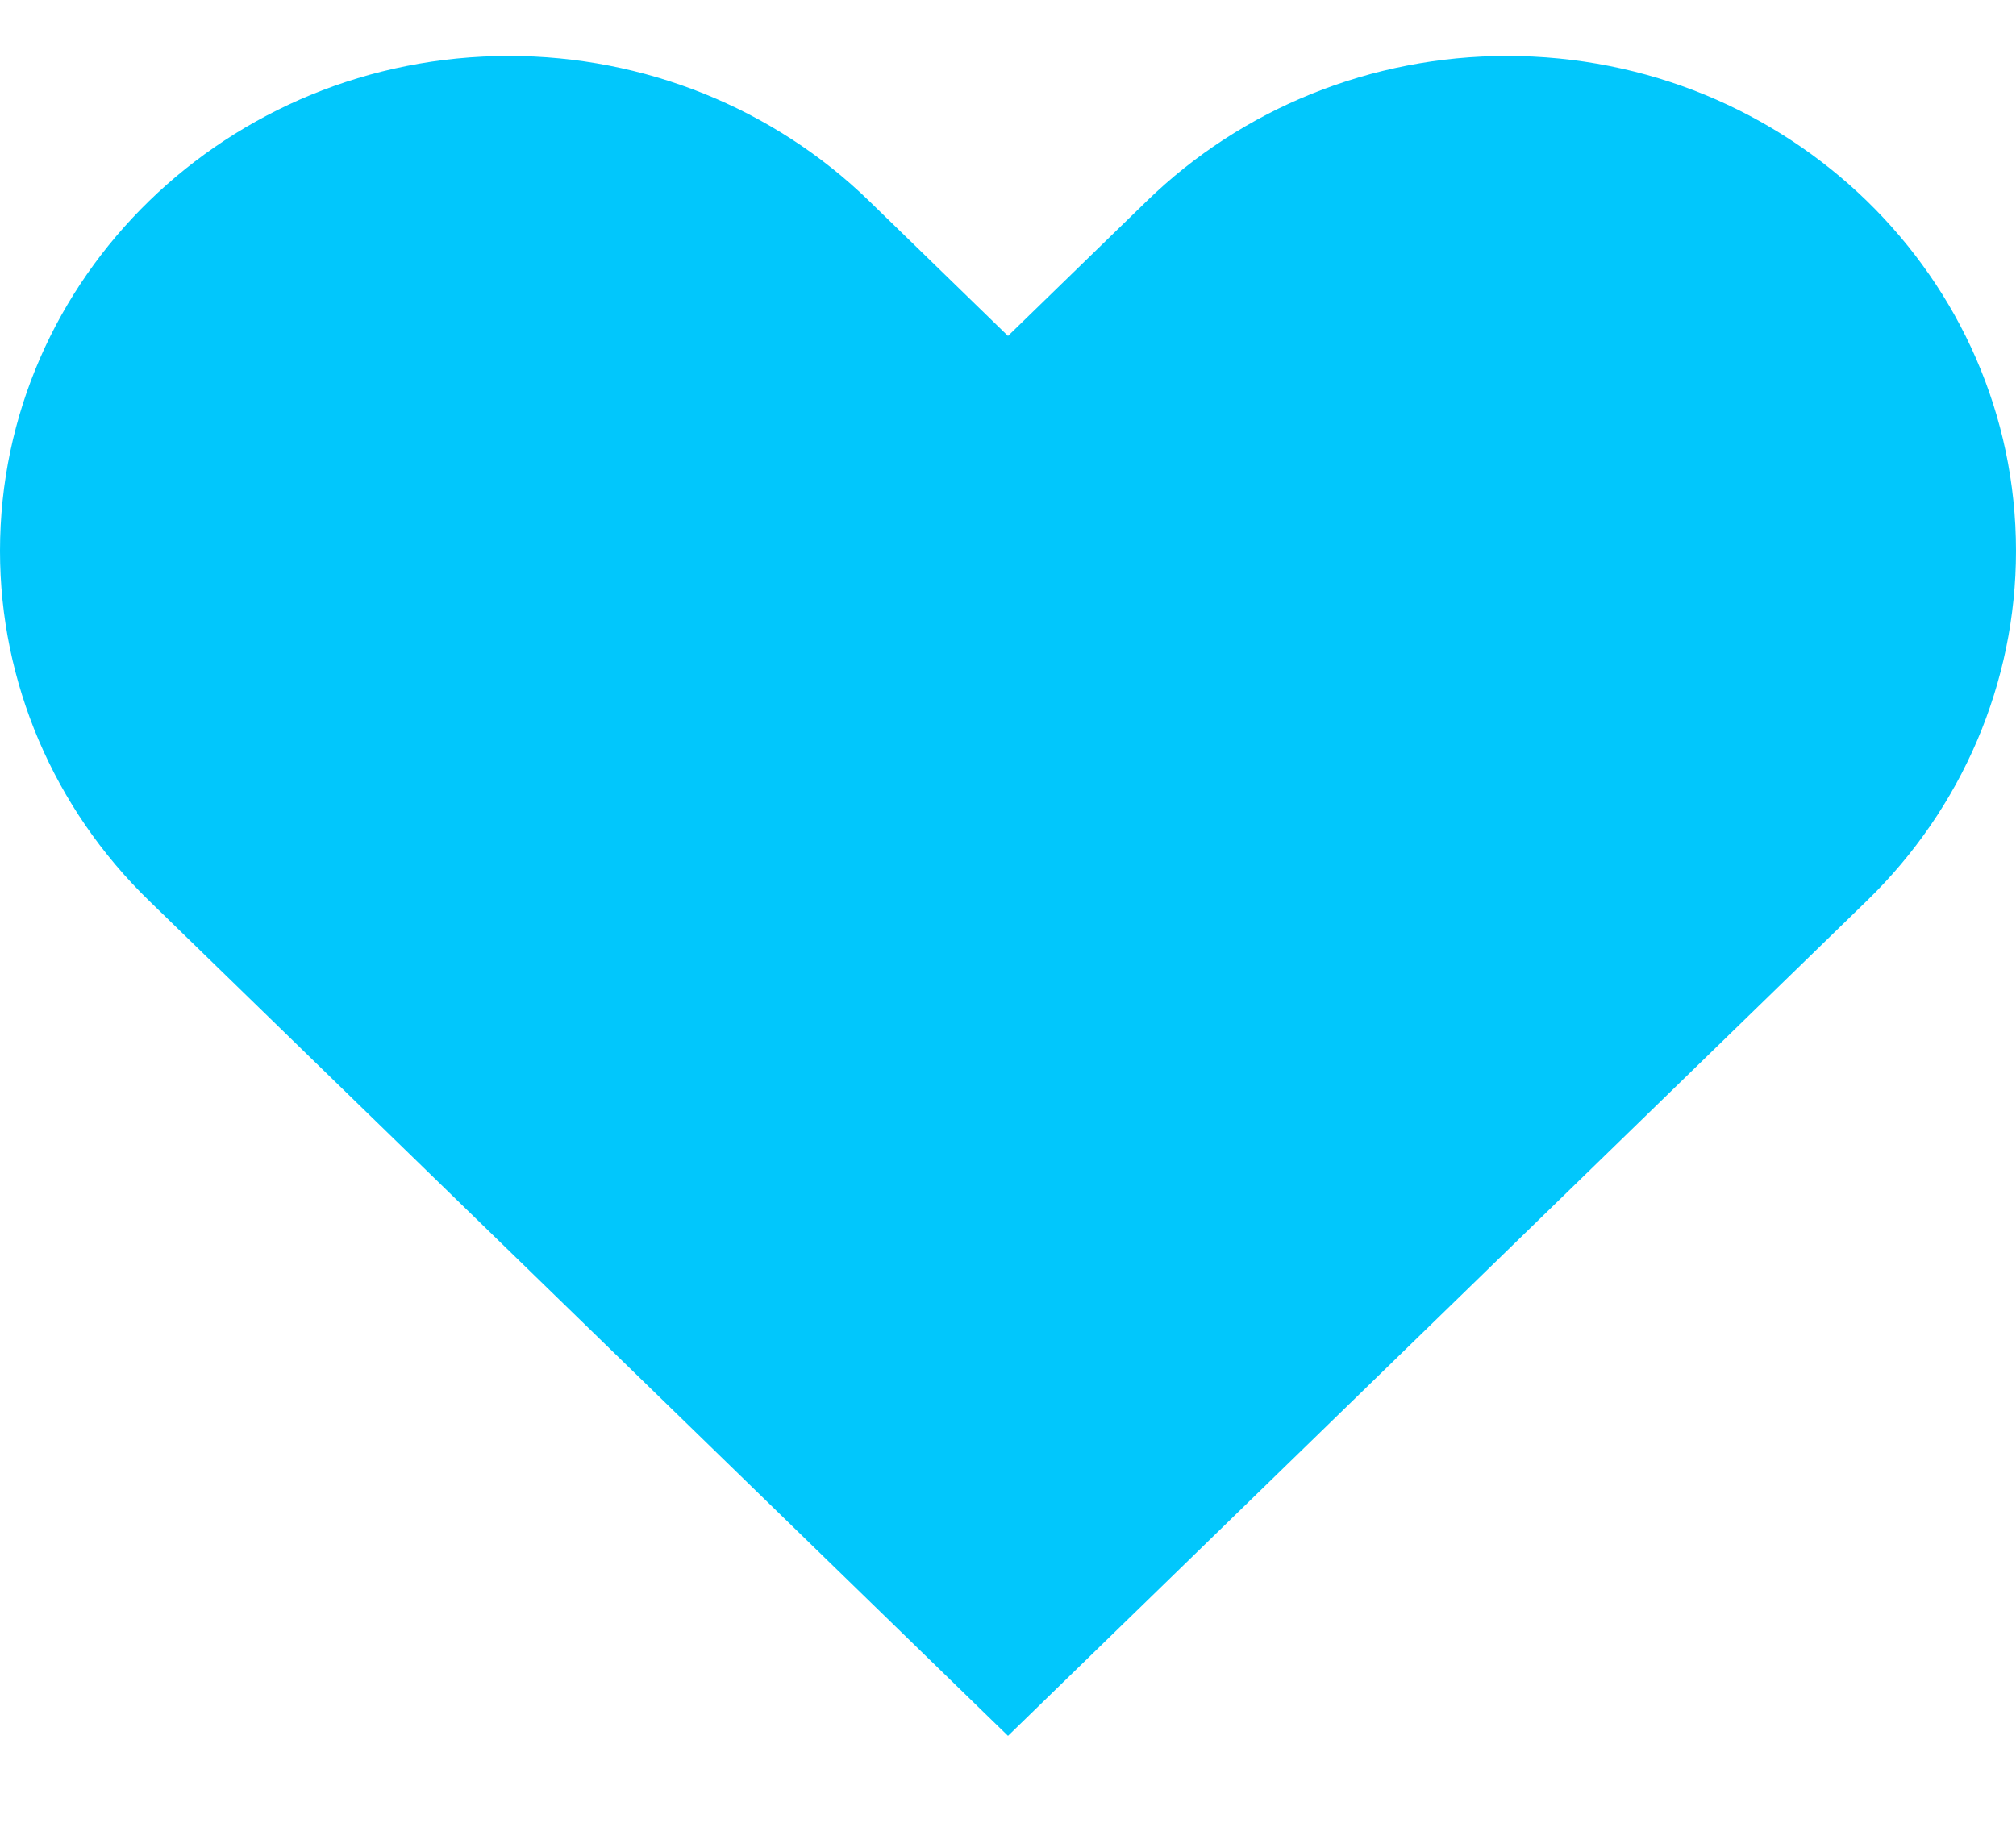
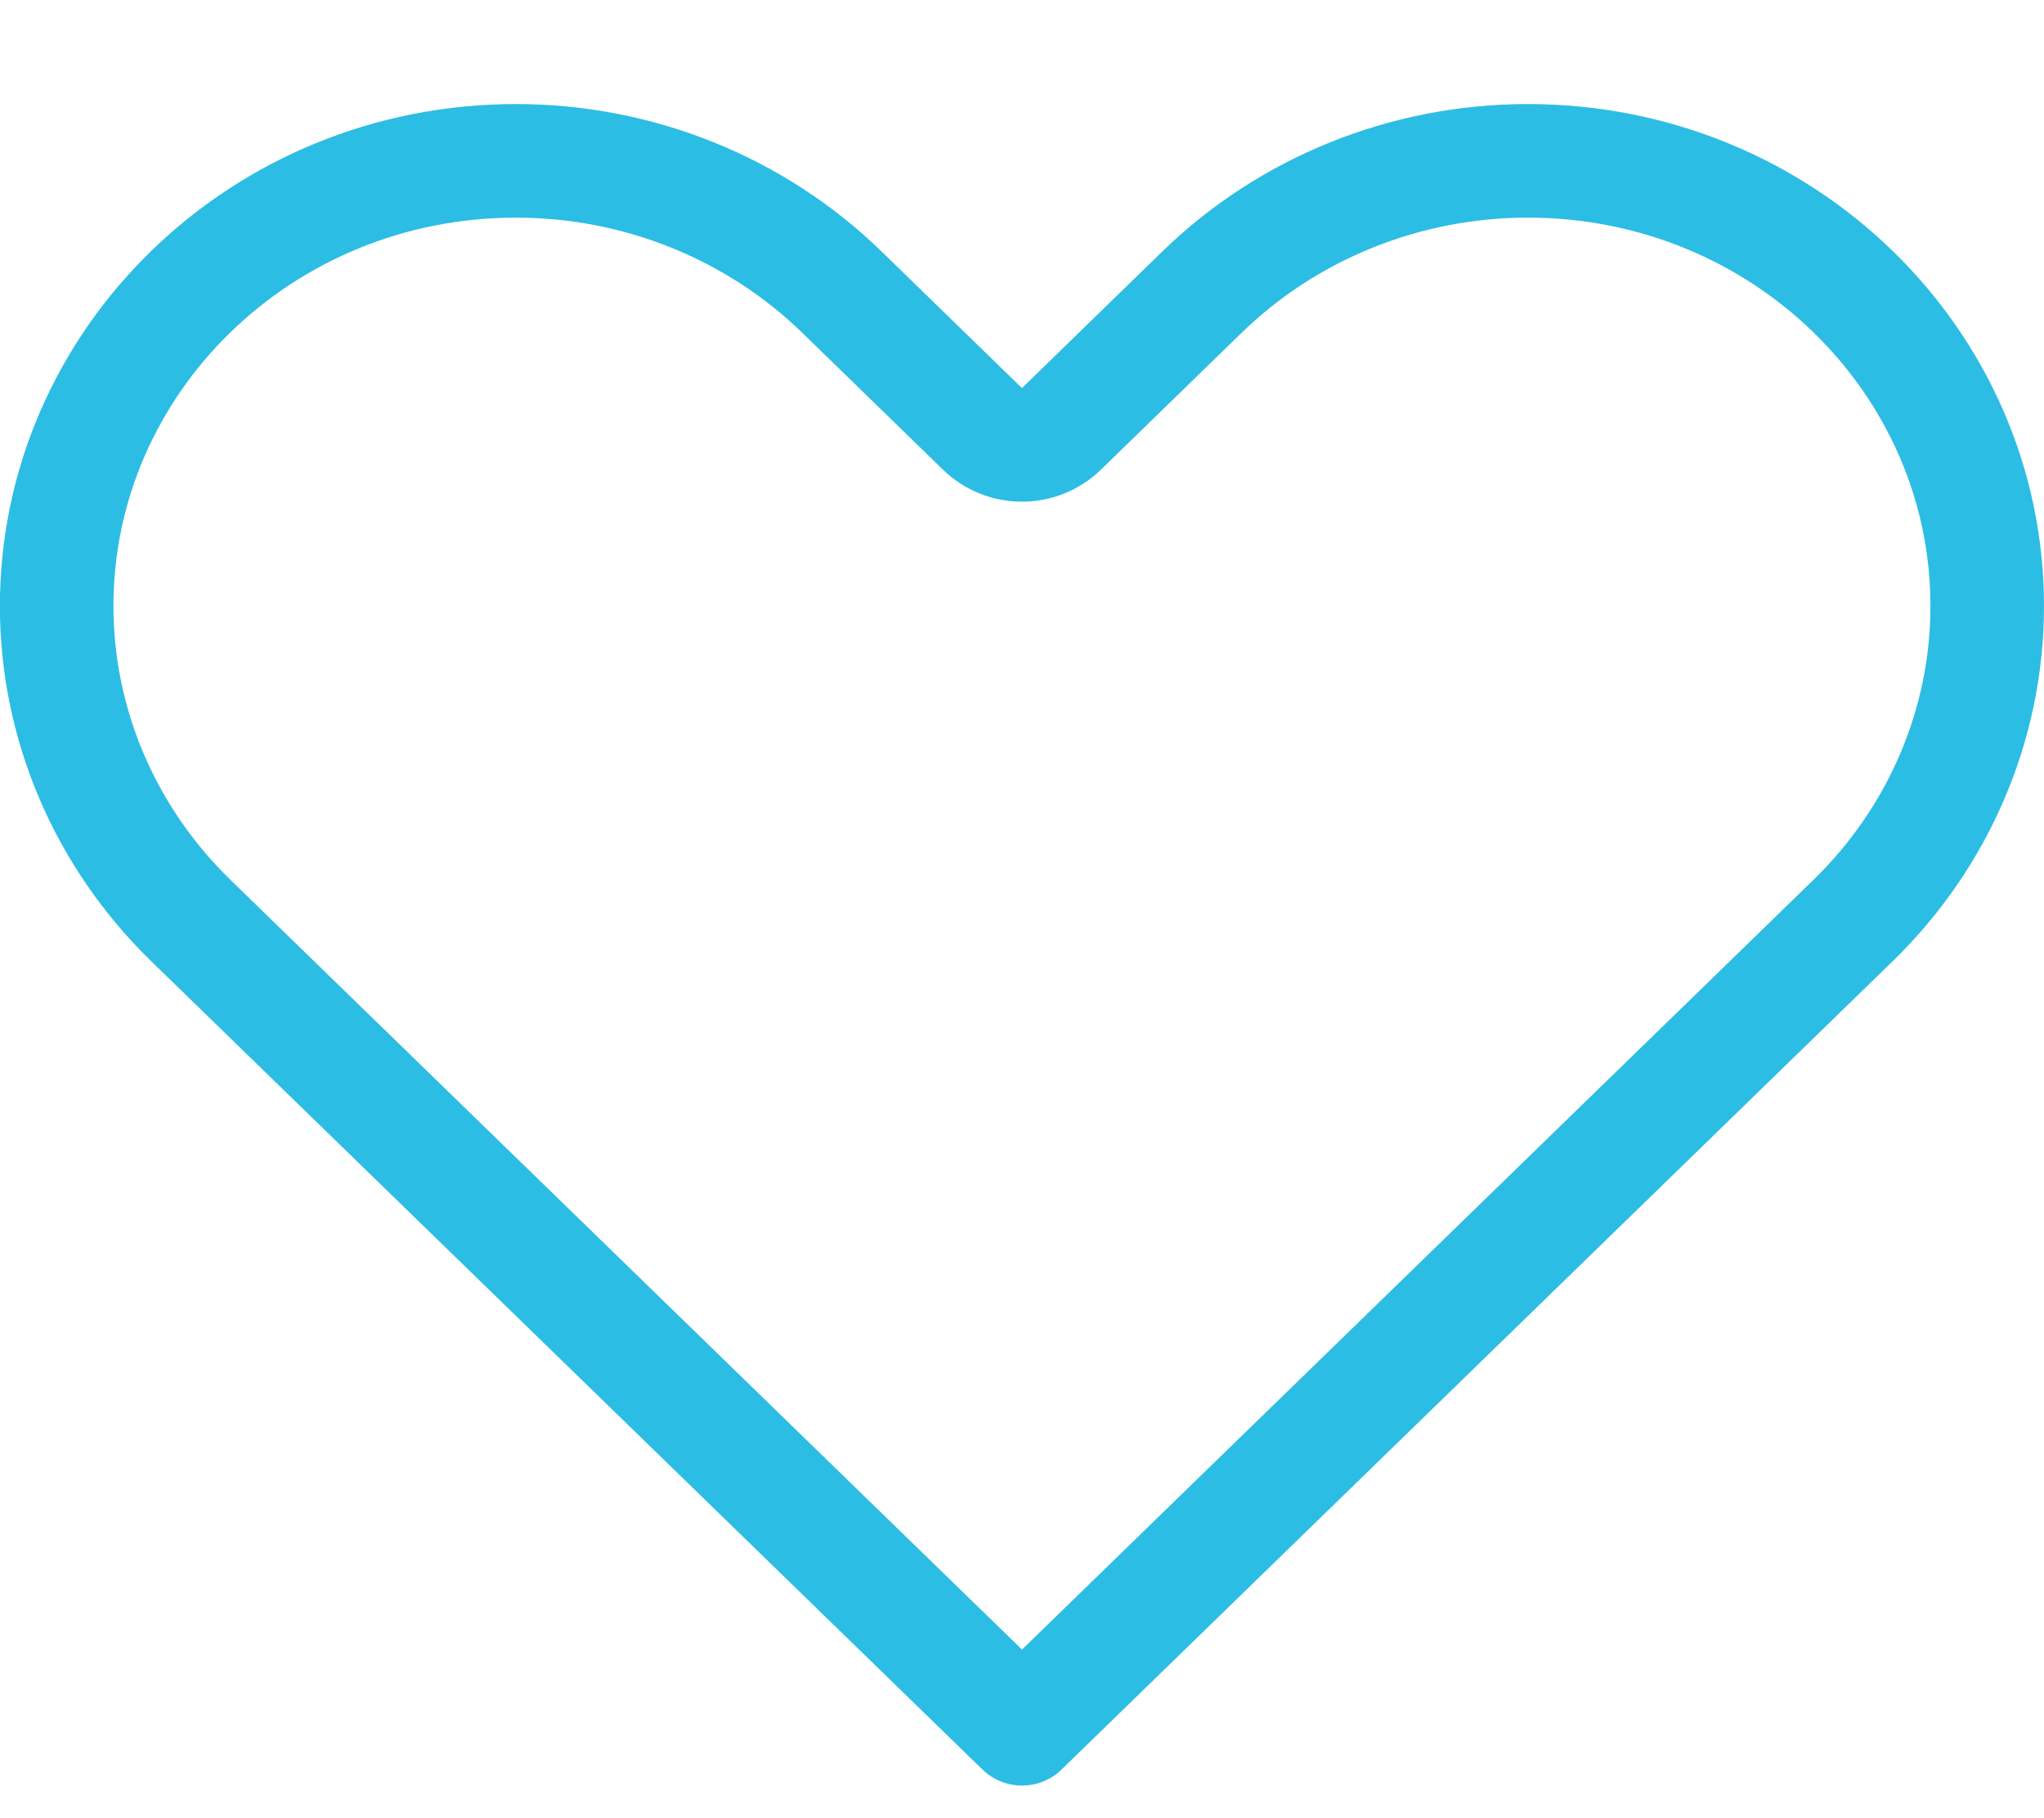
- <svg xmlns="http://www.w3.org/2000/svg" width="12" height="11" viewBox="0 0 12 11" fill="none">
-   <path id="shape" d="M0.888 5.363L6 10.334L11.112 5.363C11.681 4.811 12 4.061 12 3.28C12 1.653 10.643 0.333 8.97 0.333C8.166 0.333 7.395 0.644 6.827 1.196L6 2L5.173 1.196C4.605 0.644 3.834 0.333 3.03 0.333C1.357 0.333 0 1.653 0 3.28C0 4.061 0.319 4.811 0.888 5.363Z" fill="#01C7FC" />
+ <svg xmlns="http://www.w3.org/2000/svg" width="18" height="16" viewBox="0 0 18 16" fill="none">
+   <g id="Group 12">
+     <path id="shape" d="M8.651 3.775C8.845 3.964 9.154 3.964 9.348 3.775L10.588 2.569C11.346 1.833 12.377 1.416 13.454 1.416C15.702 1.416 17.5 3.184 17.5 5.336C17.5 6.371 17.077 7.366 16.32 8.103L9 15.22L1.679 8.103C0.922 7.366 0.499 6.371 0.499 5.336C0.499 3.184 2.297 1.416 4.545 1.416C5.623 1.416 6.653 1.833 7.411 2.569L8.651 3.775Z" stroke="#2CBDE4" stroke-linecap="round" stroke-linejoin="round" />
+   </g>
</svg>
